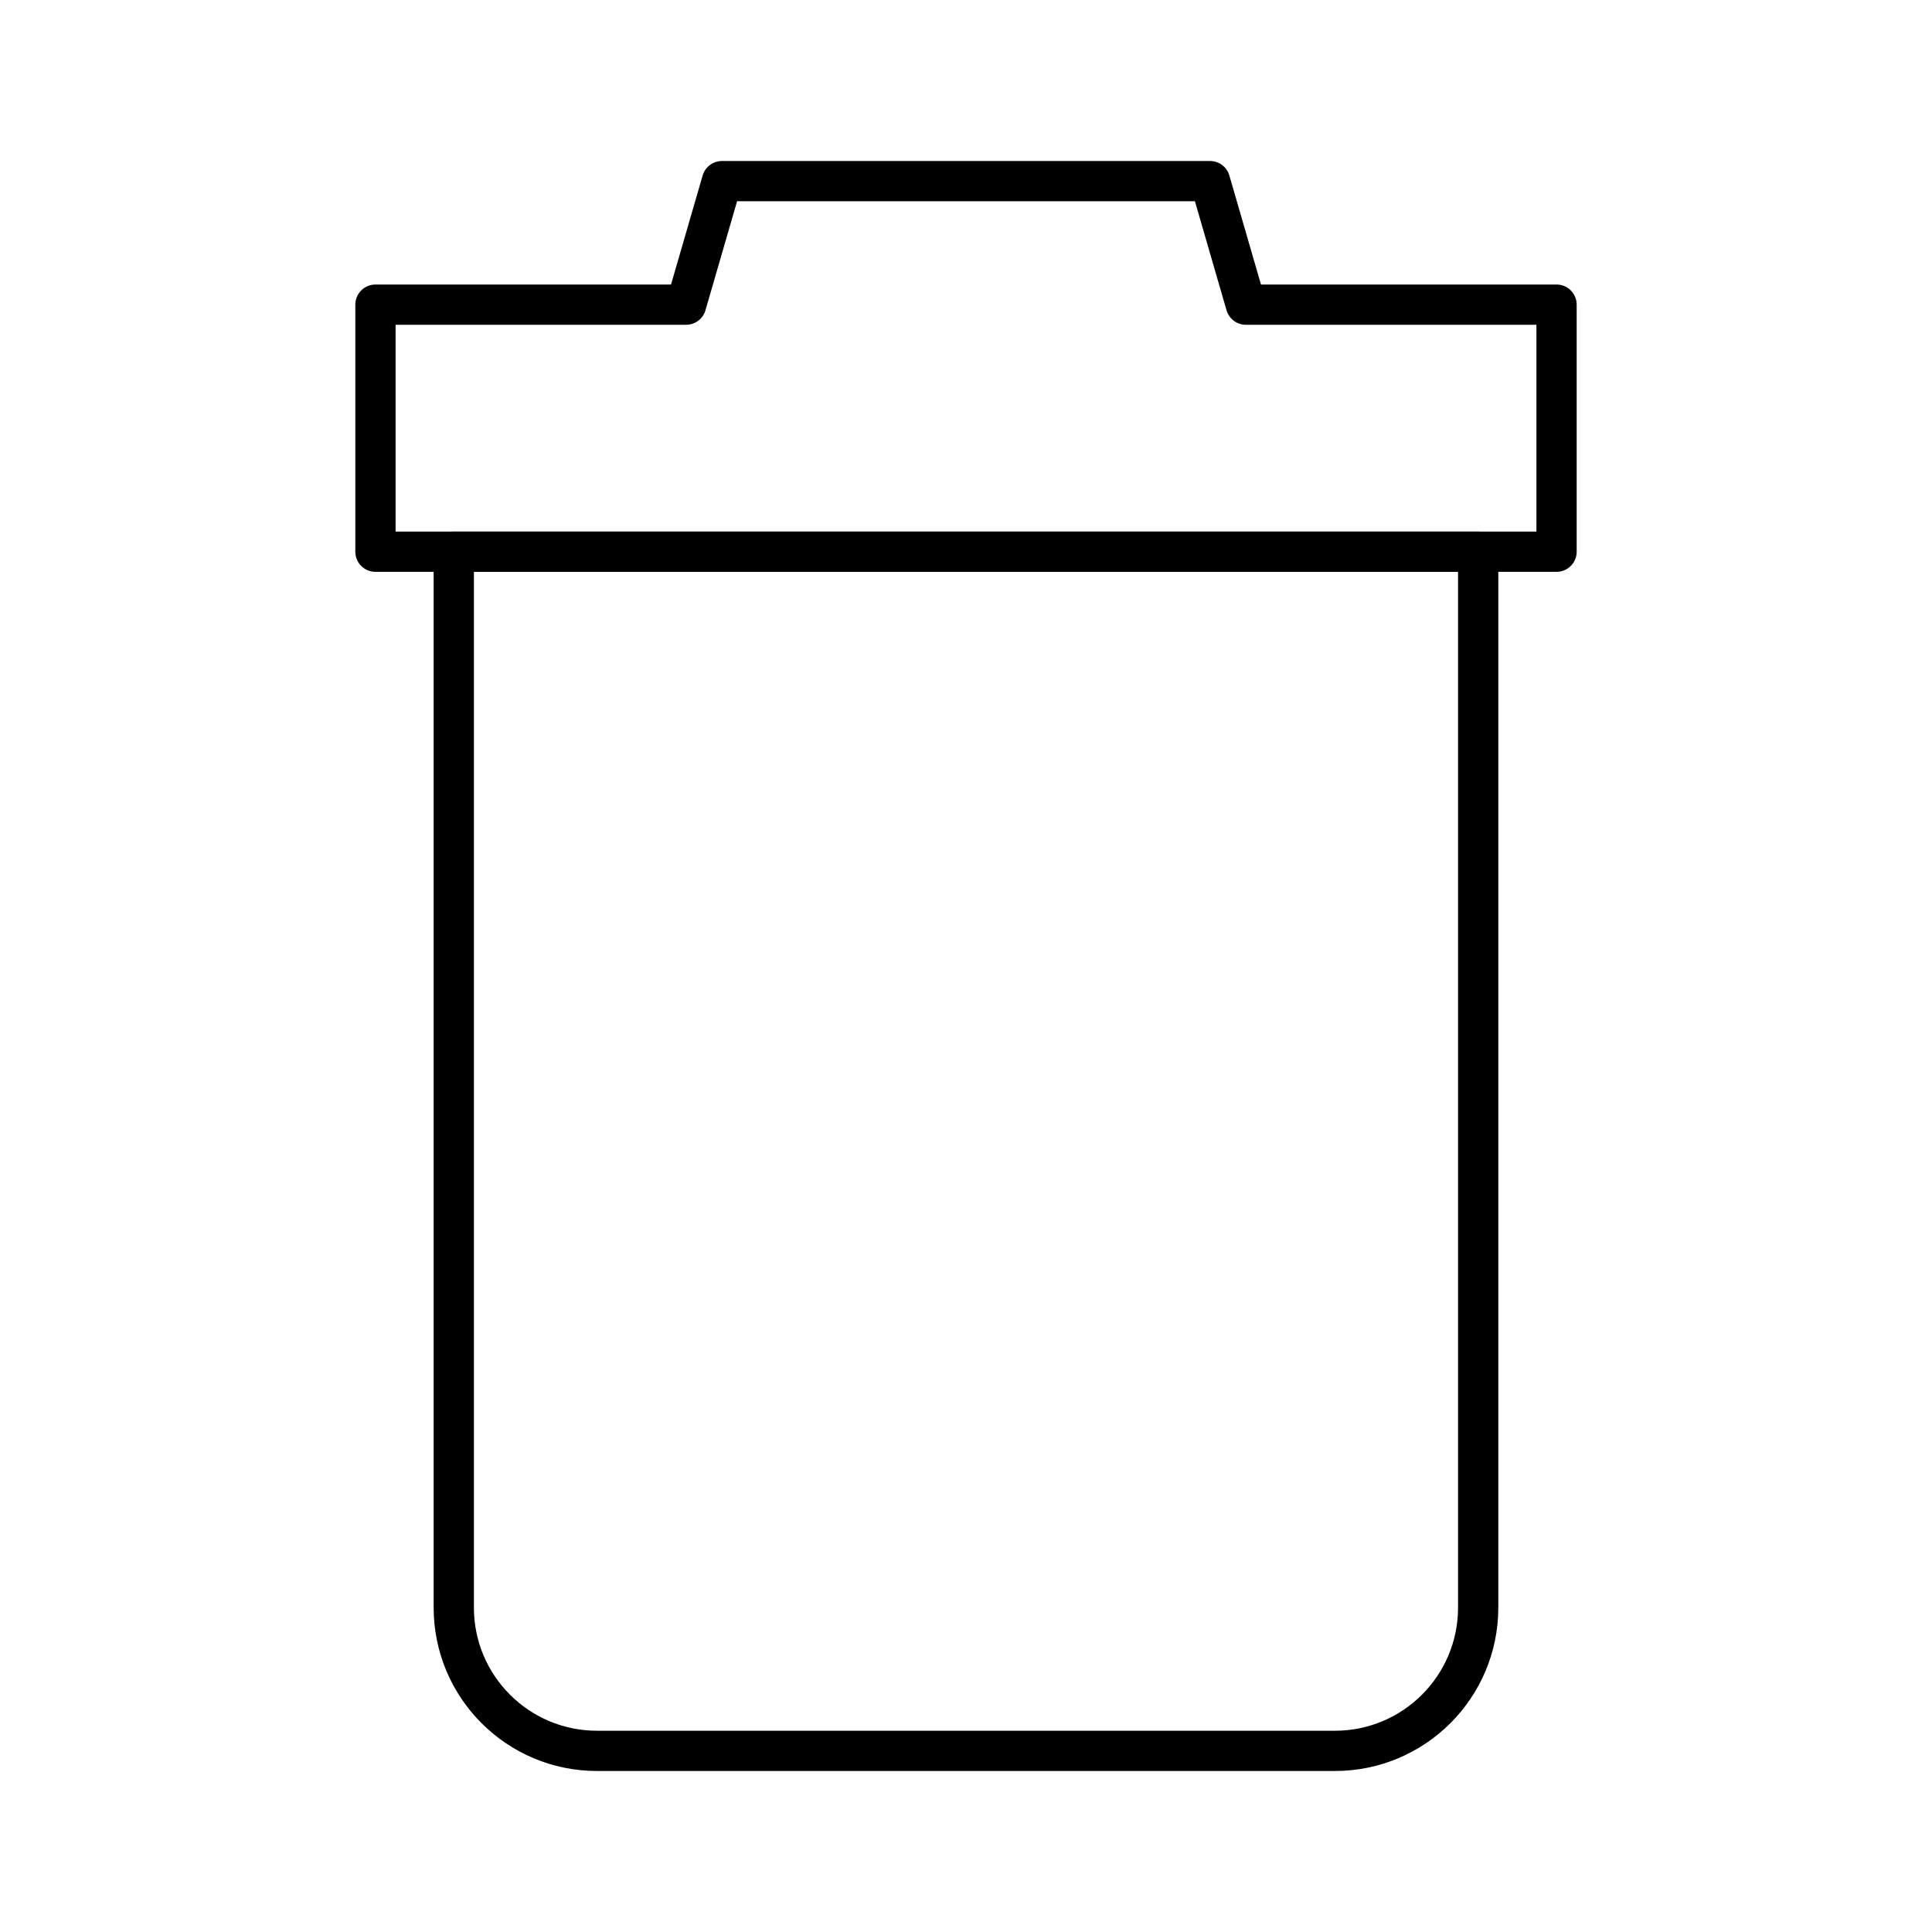
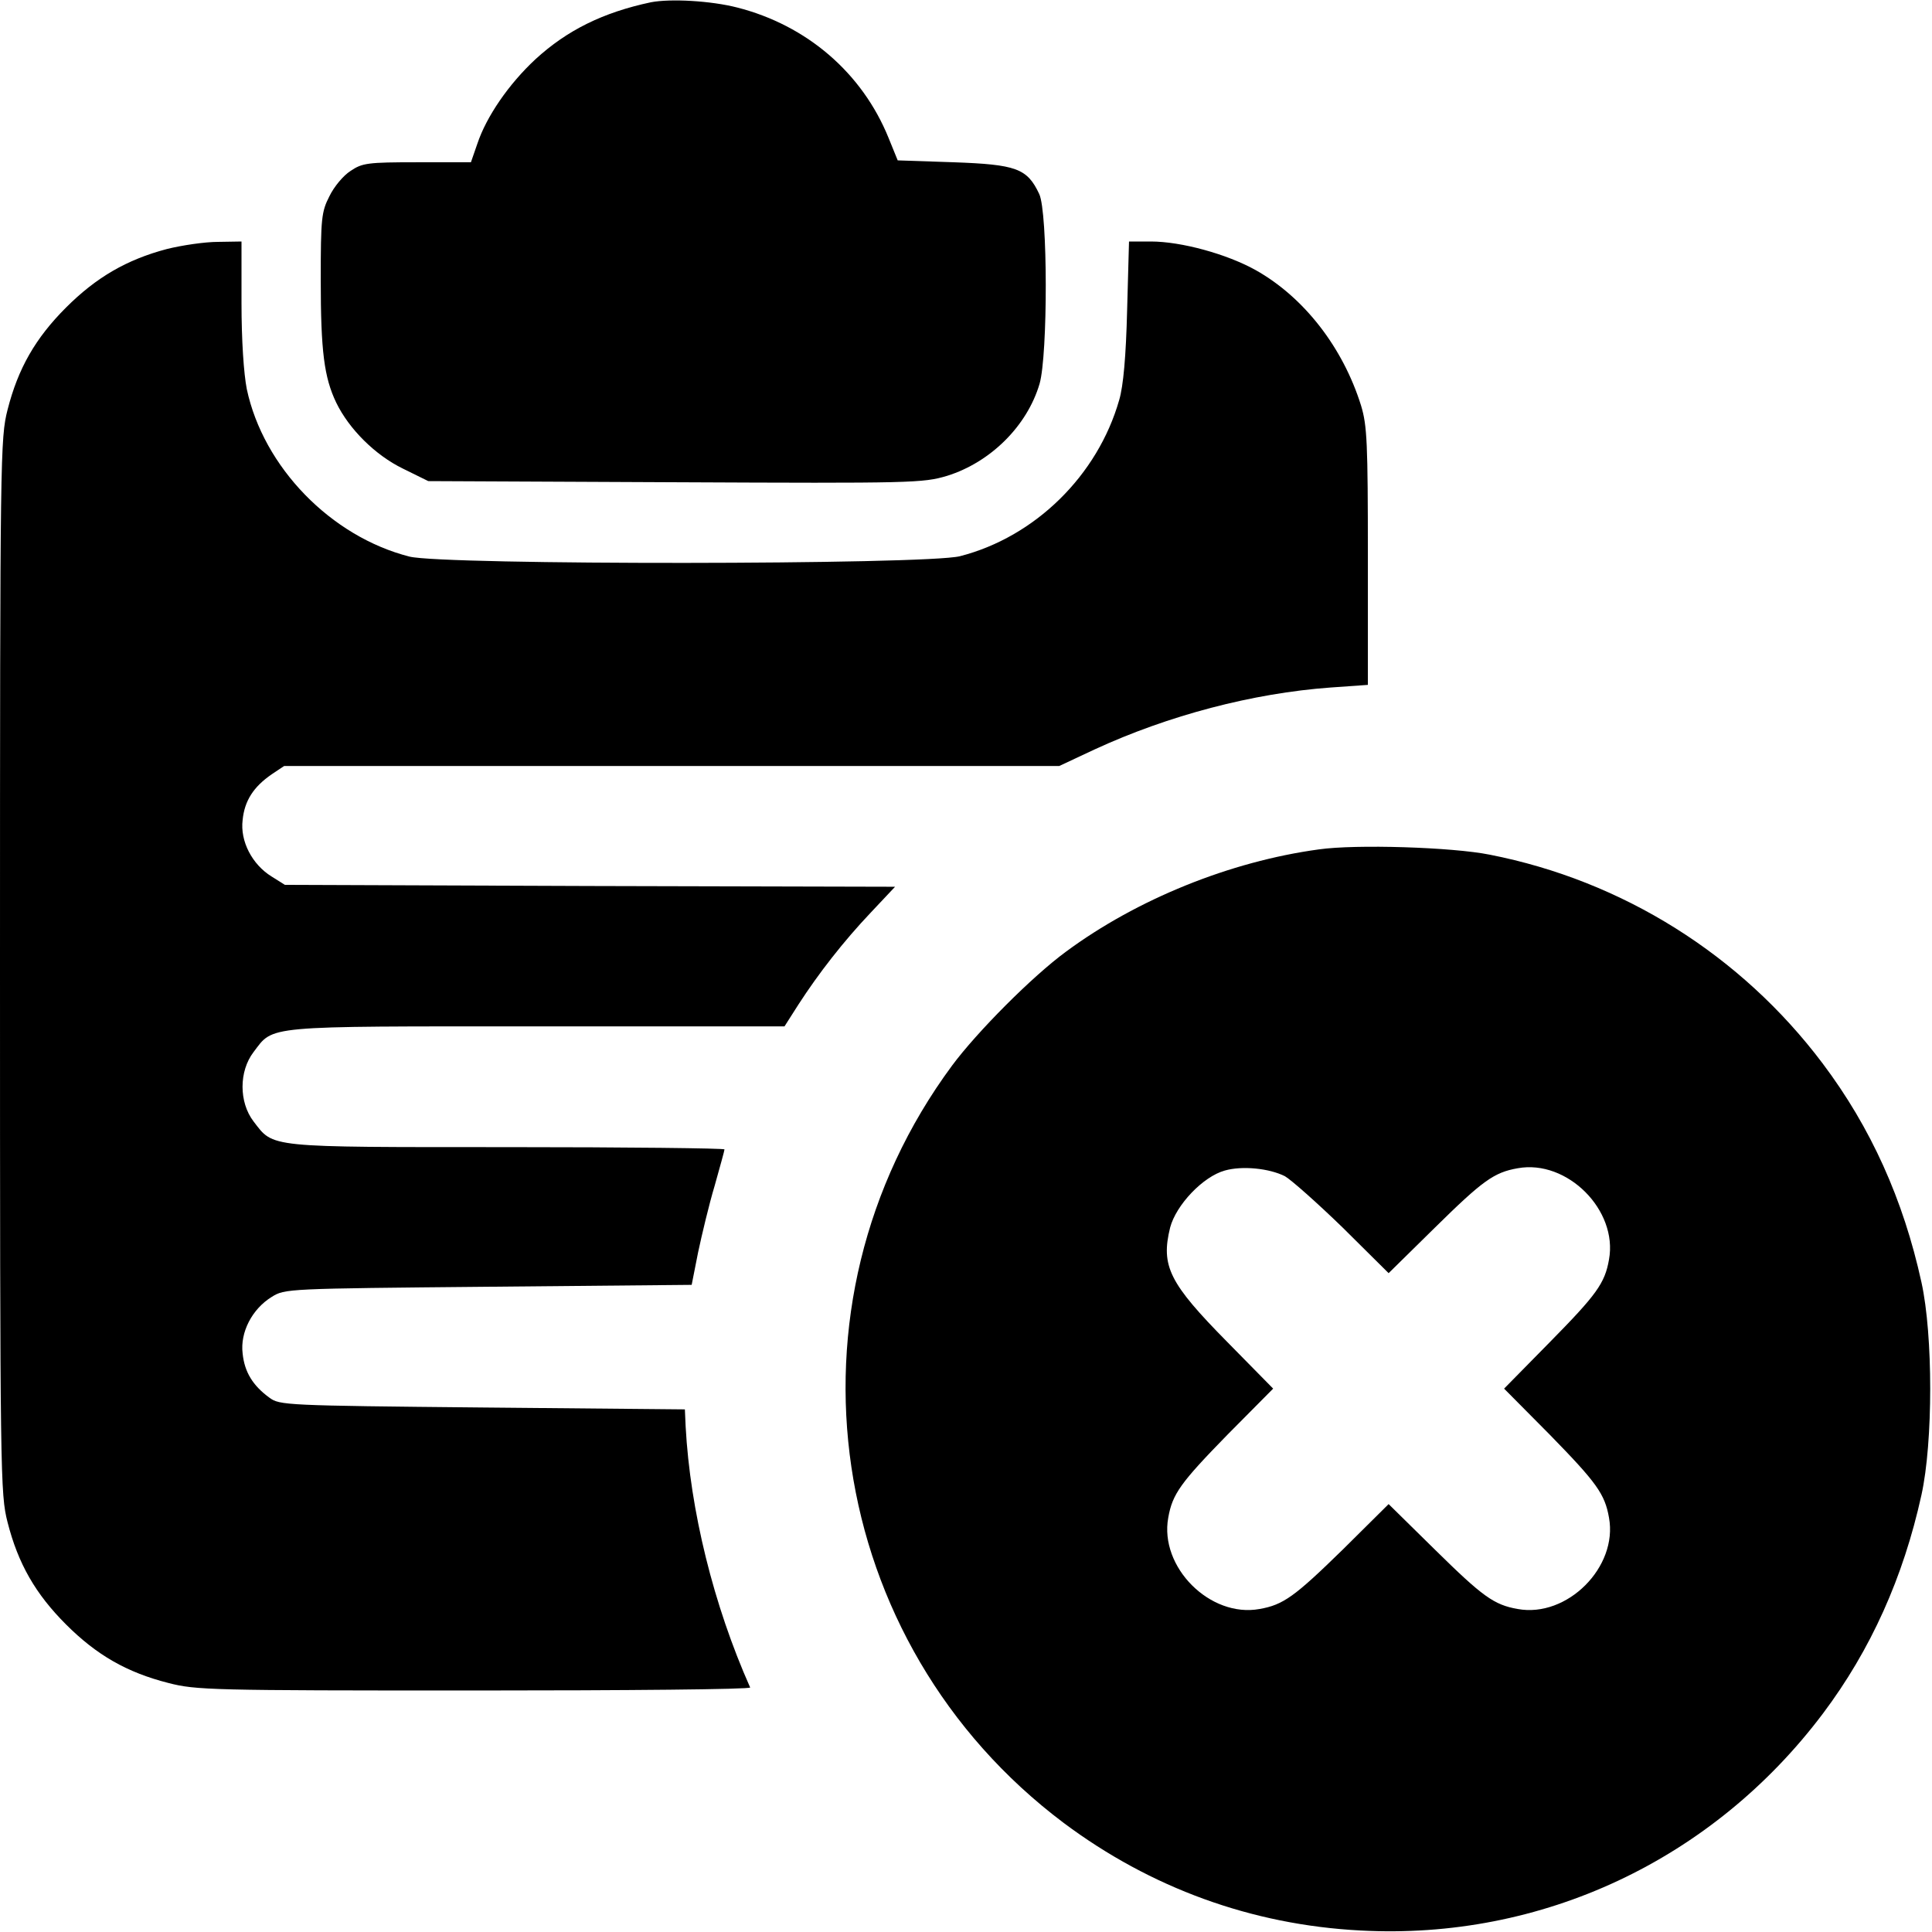
- <svg xmlns="http://www.w3.org/2000/svg" width="800px" height="800px" viewBox="0 0 48 48">
-   <defs>
-     <style>.a{fill:none;stroke:#000000;stroke-linecap:round;stroke-linejoin:round;}</style>
-   </defs>
-   <path class="a" d="M11.274,13.707H36.725a0,0,0,0,1,0,0V39.94a3.56,3.56,0,0,1-3.56,3.56H14.834a3.56,3.56,0,0,1-3.56-3.56V13.707A0,0,0,0,1,11.274,13.707Z" />
-   <polygon class="a" points="30.953 7.569 30.063 4.5 17.937 4.5 17.047 7.569 9.328 7.569 9.328 13.707 38.672 13.707 38.672 7.569 30.953 7.569" />
+ <svg xmlns="http://www.w3.org/2000/svg" version="1.0" width="512pt" height="512pt" viewBox="0 0 512 512" preserveAspectRatio="xMidYMid meet">
+   <g transform="translate(0,512) scale(0.1,-0.1)" fill="#000000" stroke="none">
+     <path d="M1725 5114 c-127 -27 -222 -74 -306 -151 -71 -66 -130 -152 -154 -224 l-17 -49 -142 0 c-132 0 -146 -2 -177 -23 -19 -12 -44 -42 -56 -67 -21 -41 -23 -58 -23 -221 0 -190 9 -259 41 -326 34 -70 103 -139 177 -175 l67 -33 654 -3 c632 -3 657 -2 721 17 115 36 212 132 245 244 22 76 22 455 -1 503 -32 68 -61 78 -227 84 l-148 5 -24 59 c-70 173 -217 299 -401 346 -70 18 -177 24 -229 14z" />
+     <path d="M442 4460 c-106 -28 -187 -75 -267 -155 -81 -81 -127 -161 -155 -271 -19 -75 -20 -116 -20 -1474 0 -1358 1 -1399 20 -1474 28 -110 74 -190 155 -271 81 -81 161 -127 271 -155 73 -19 113 -20 811 -20 404 0 733 3 731 8 -97 218 -159 469 -171 692 l-2 45 -537 5 c-522 5 -537 6 -564 26 -44 32 -66 68 -71 117 -7 56 25 118 77 150 35 22 40 22 574 27 l539 5 17 86 c10 47 29 127 44 177 14 50 26 93 26 96 0 3 -259 6 -576 6 -641 0 -618 -2 -672 68 -39 51 -39 133 0 184 54 71 22 68 752 68 l655 0 37 58 c53 82 119 167 192 244 l64 68 -809 2 -808 3 -35 22 c-52 32 -84 94 -77 150 5 51 29 88 77 121 l33 22 1027 0 1027 0 94 44 c195 90 419 149 625 164 l99 7 0 340 c0 302 -2 347 -18 400 -48 154 -151 287 -279 359 -77 43 -198 76 -278 76 l-58 0 -5 -182 c-3 -122 -10 -201 -21 -238 -57 -200 -223 -363 -422 -414 -91 -23 -1368 -24 -1459 -1 -208 53 -387 237 -431 444 -8 41 -14 128 -14 229 l0 162 -62 -1 c-35 0 -96 -9 -136 -19z" />
+     <path d="M3495 2869 c-235 -32 -482 -132 -670 -271 -90 -66 -236 -213 -302 -302 -471 -637 -339 -1530 296 -2007 230 -172 498 -270 786 -285 481 -26 934 187 1226 575 127 169 213 361 261 579 31 140 31 424 0 564 -48 219 -134 410 -262 580 -216 287 -530 484 -882 553 -99 20 -355 28 -453 14z m-90 -866 c16 -9 85 -70 153 -136 l122 -121 123 121 c126 124 156 146 219 157 131 24 266 -111 242 -242 -11 -63 -33 -93 -157 -219 l-121 -123 121 -122 c124 -127 146 -157 157 -220 24 -131 -111 -266 -242 -242 -63 11 -93 33 -219 157 l-123 121 -122 -121 c-127 -124 -157 -146 -220 -157 -131 -24 -266 111 -242 242 11 63 33 93 157 220 l121 122 -121 123 c-155 157 -177 202 -152 304 16 60 87 135 145 151 46 13 117 6 159 -15z" />
+   </g>
</svg>
